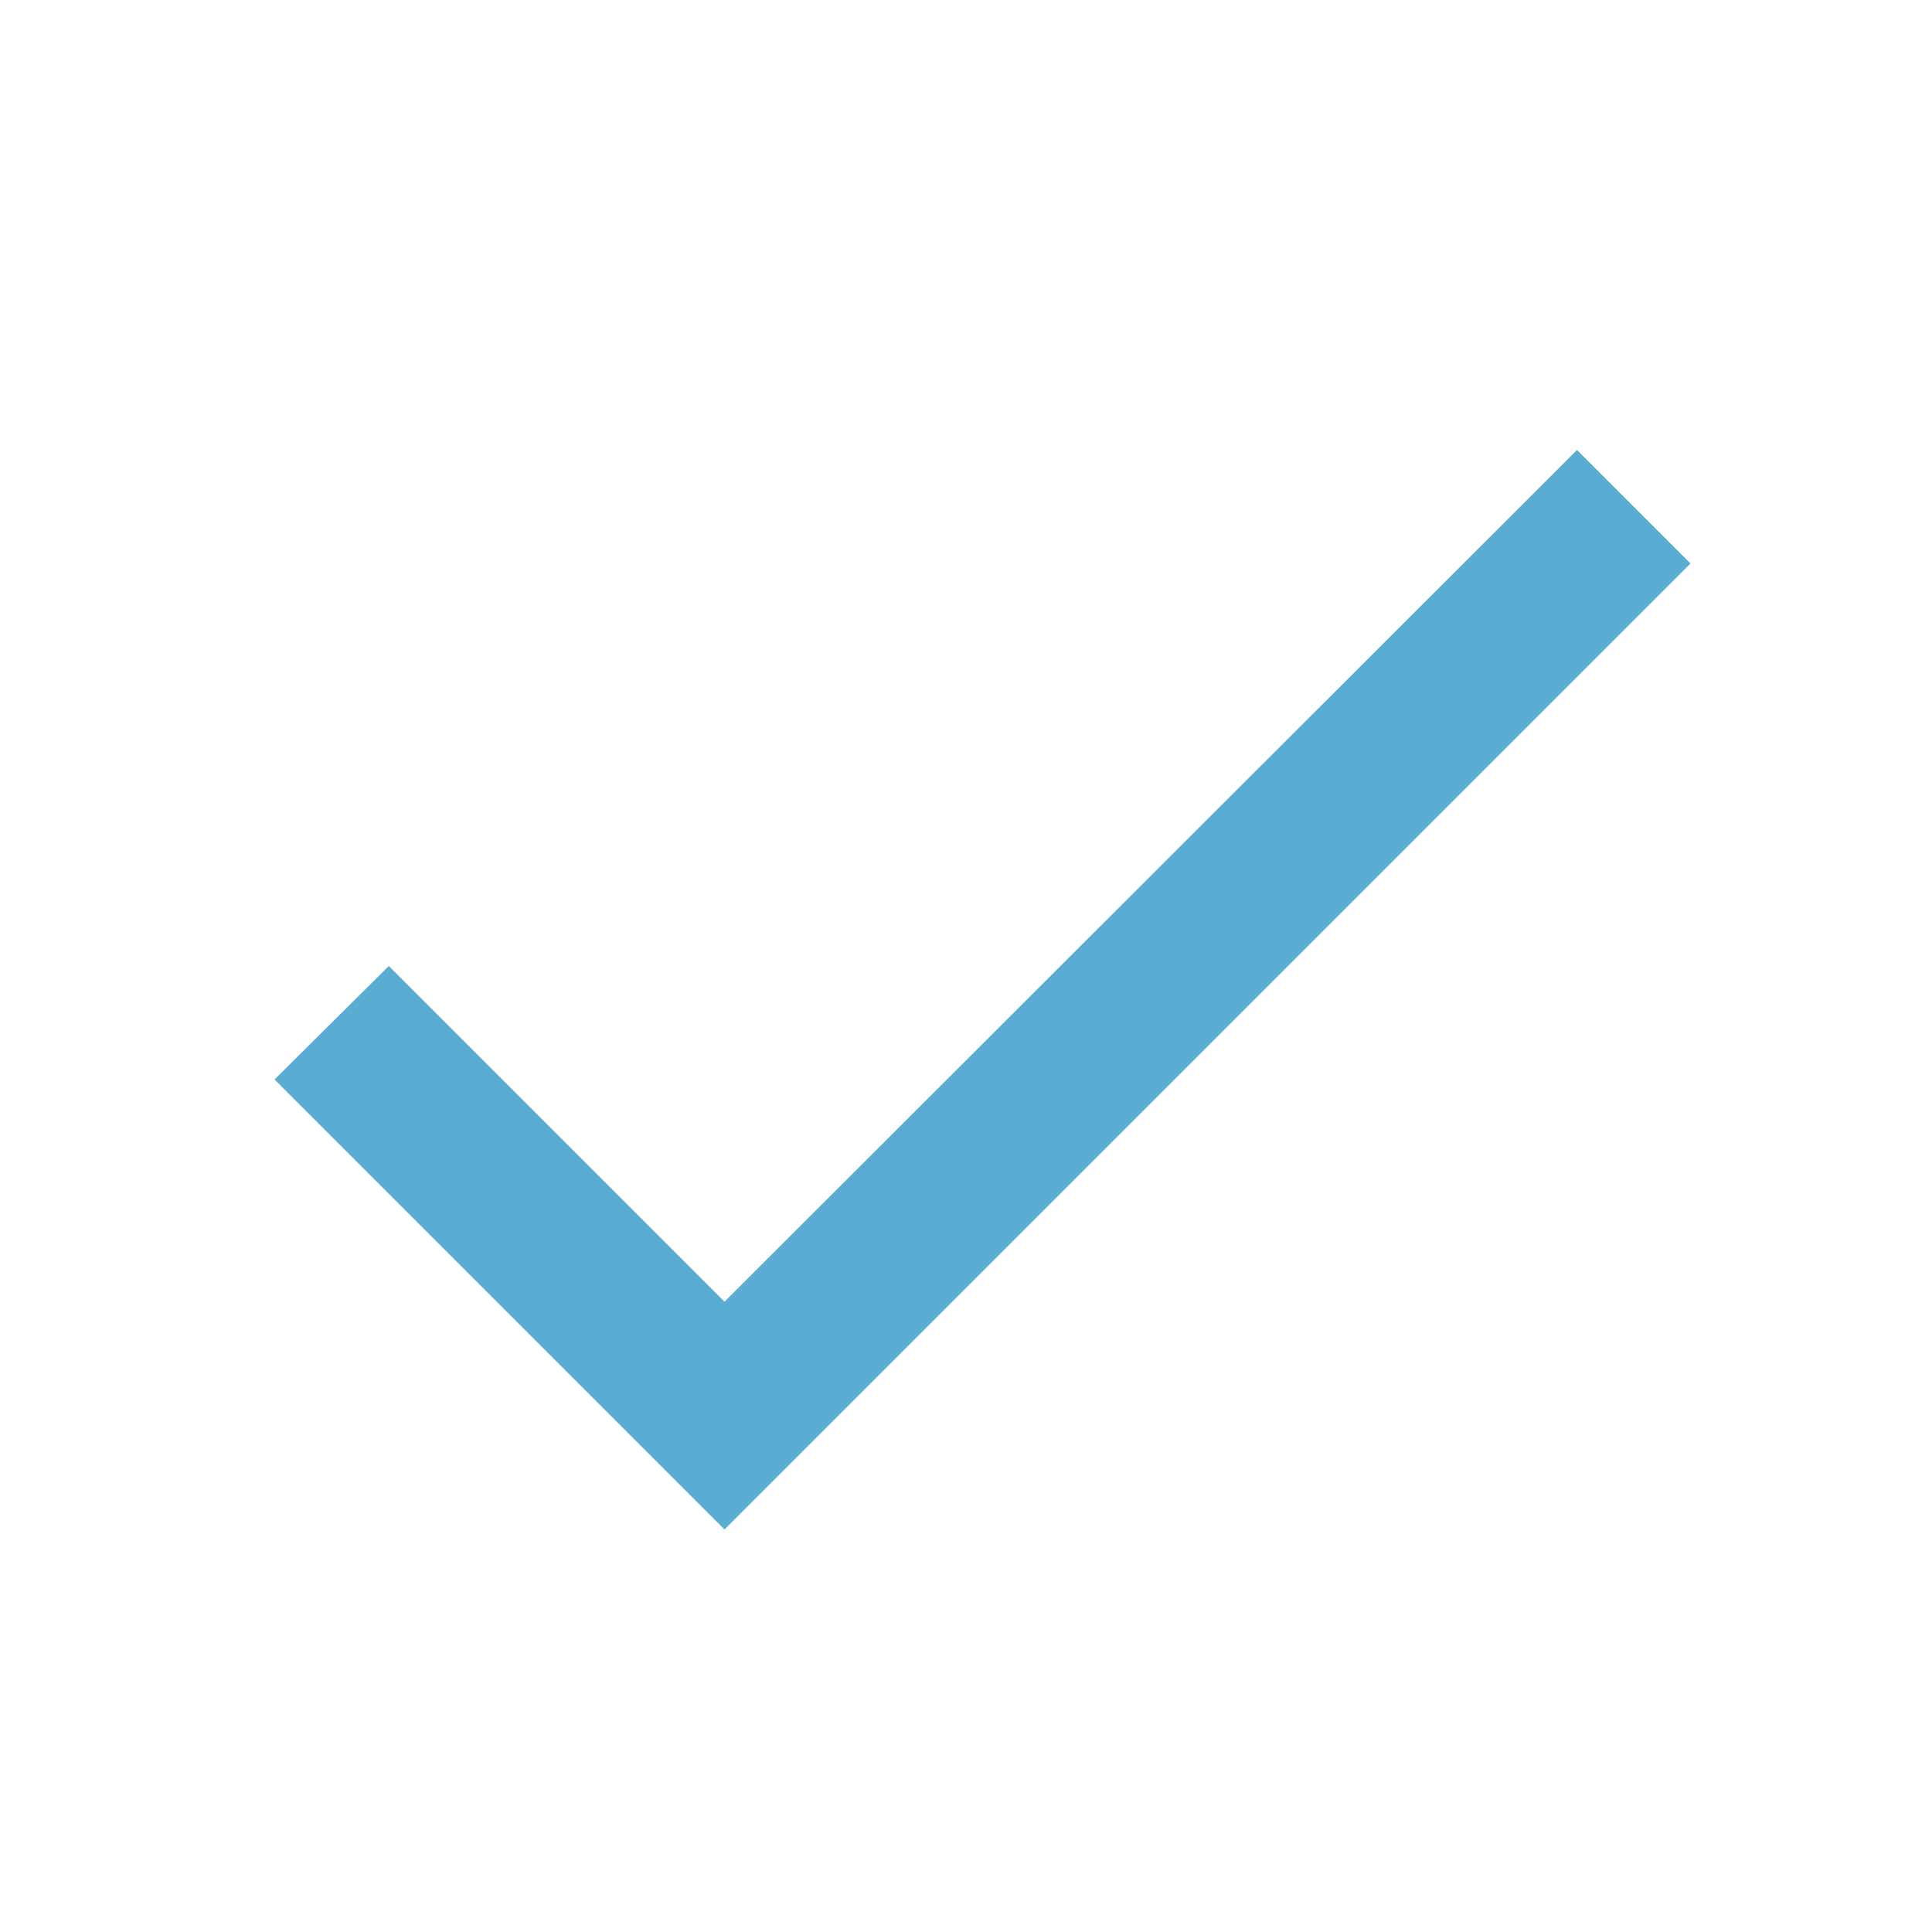
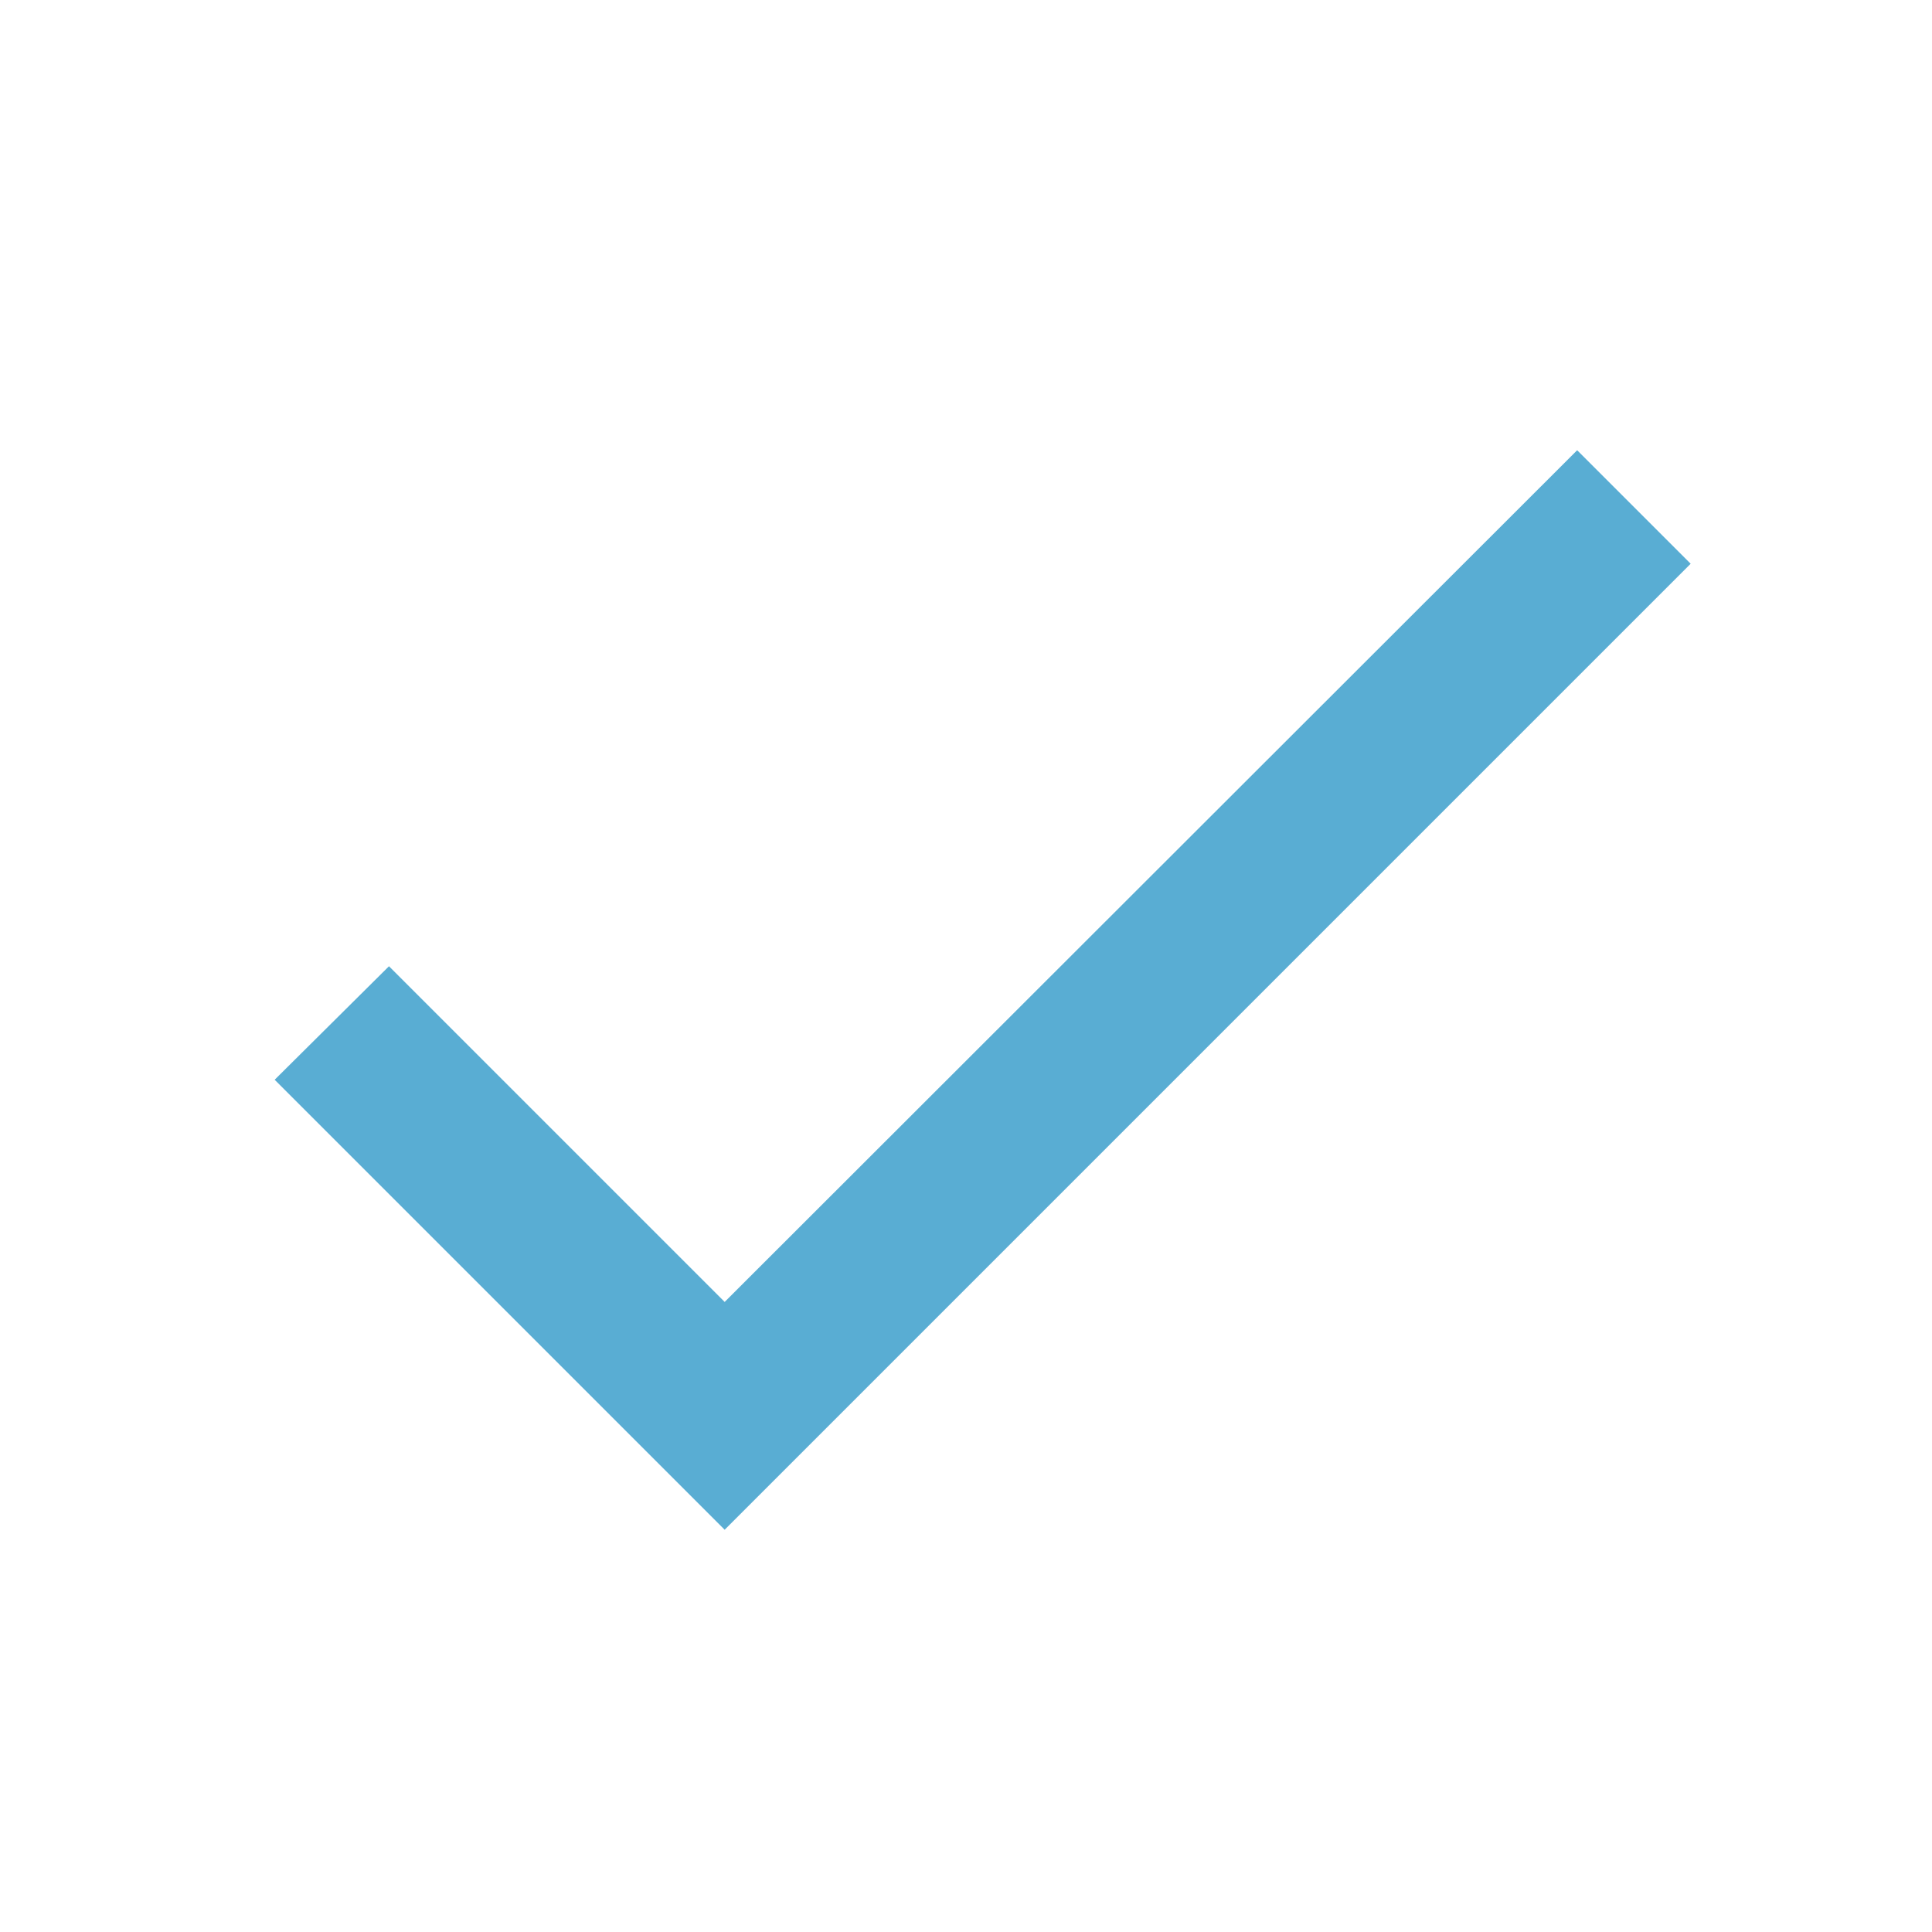
<svg xmlns="http://www.w3.org/2000/svg" width="100%" height="100%" viewBox="0 0 24 24" version="1.1" xml:space="preserve" style="fill-rule:evenodd;clip-rule:evenodd;stroke-linejoin:round;stroke-miterlimit:1.414;">
-   <path d="M0,0l24,0l0,24l-24,0l0,-24Z" style="fill:none;" />
-   <path d="M9,16.17l-4.17,-4.17l-1.42,1.41l5.59,5.59l12,-12l-1.41,-1.41l-10.59,10.58Z" style="fill:#59add3;fill-rule:nonzero;" />
+   <g transform="matrix(1,0,0,1,-760.854,-2013.5)">
+     <g transform="matrix(1,0,0,1,-238.784,1257.03)">
+       <g transform="matrix(1,0,0,1,1011.64,768.473)">
+         <g transform="matrix(1,0,0,1,-12,-12)">
+           <rect x="0" y="0" width="24" height="24" style="fill:none;" />
+           <path d="M9,16.17L4.83,12L3.41,13.41L9,19L21,7L19.59,5.59L9,16.17Z" style="fill:rgb(89,173,211);fill-rule:nonzero;" />
+         </g>
+       </g>
+     </g>
+   </g>
</svg>
